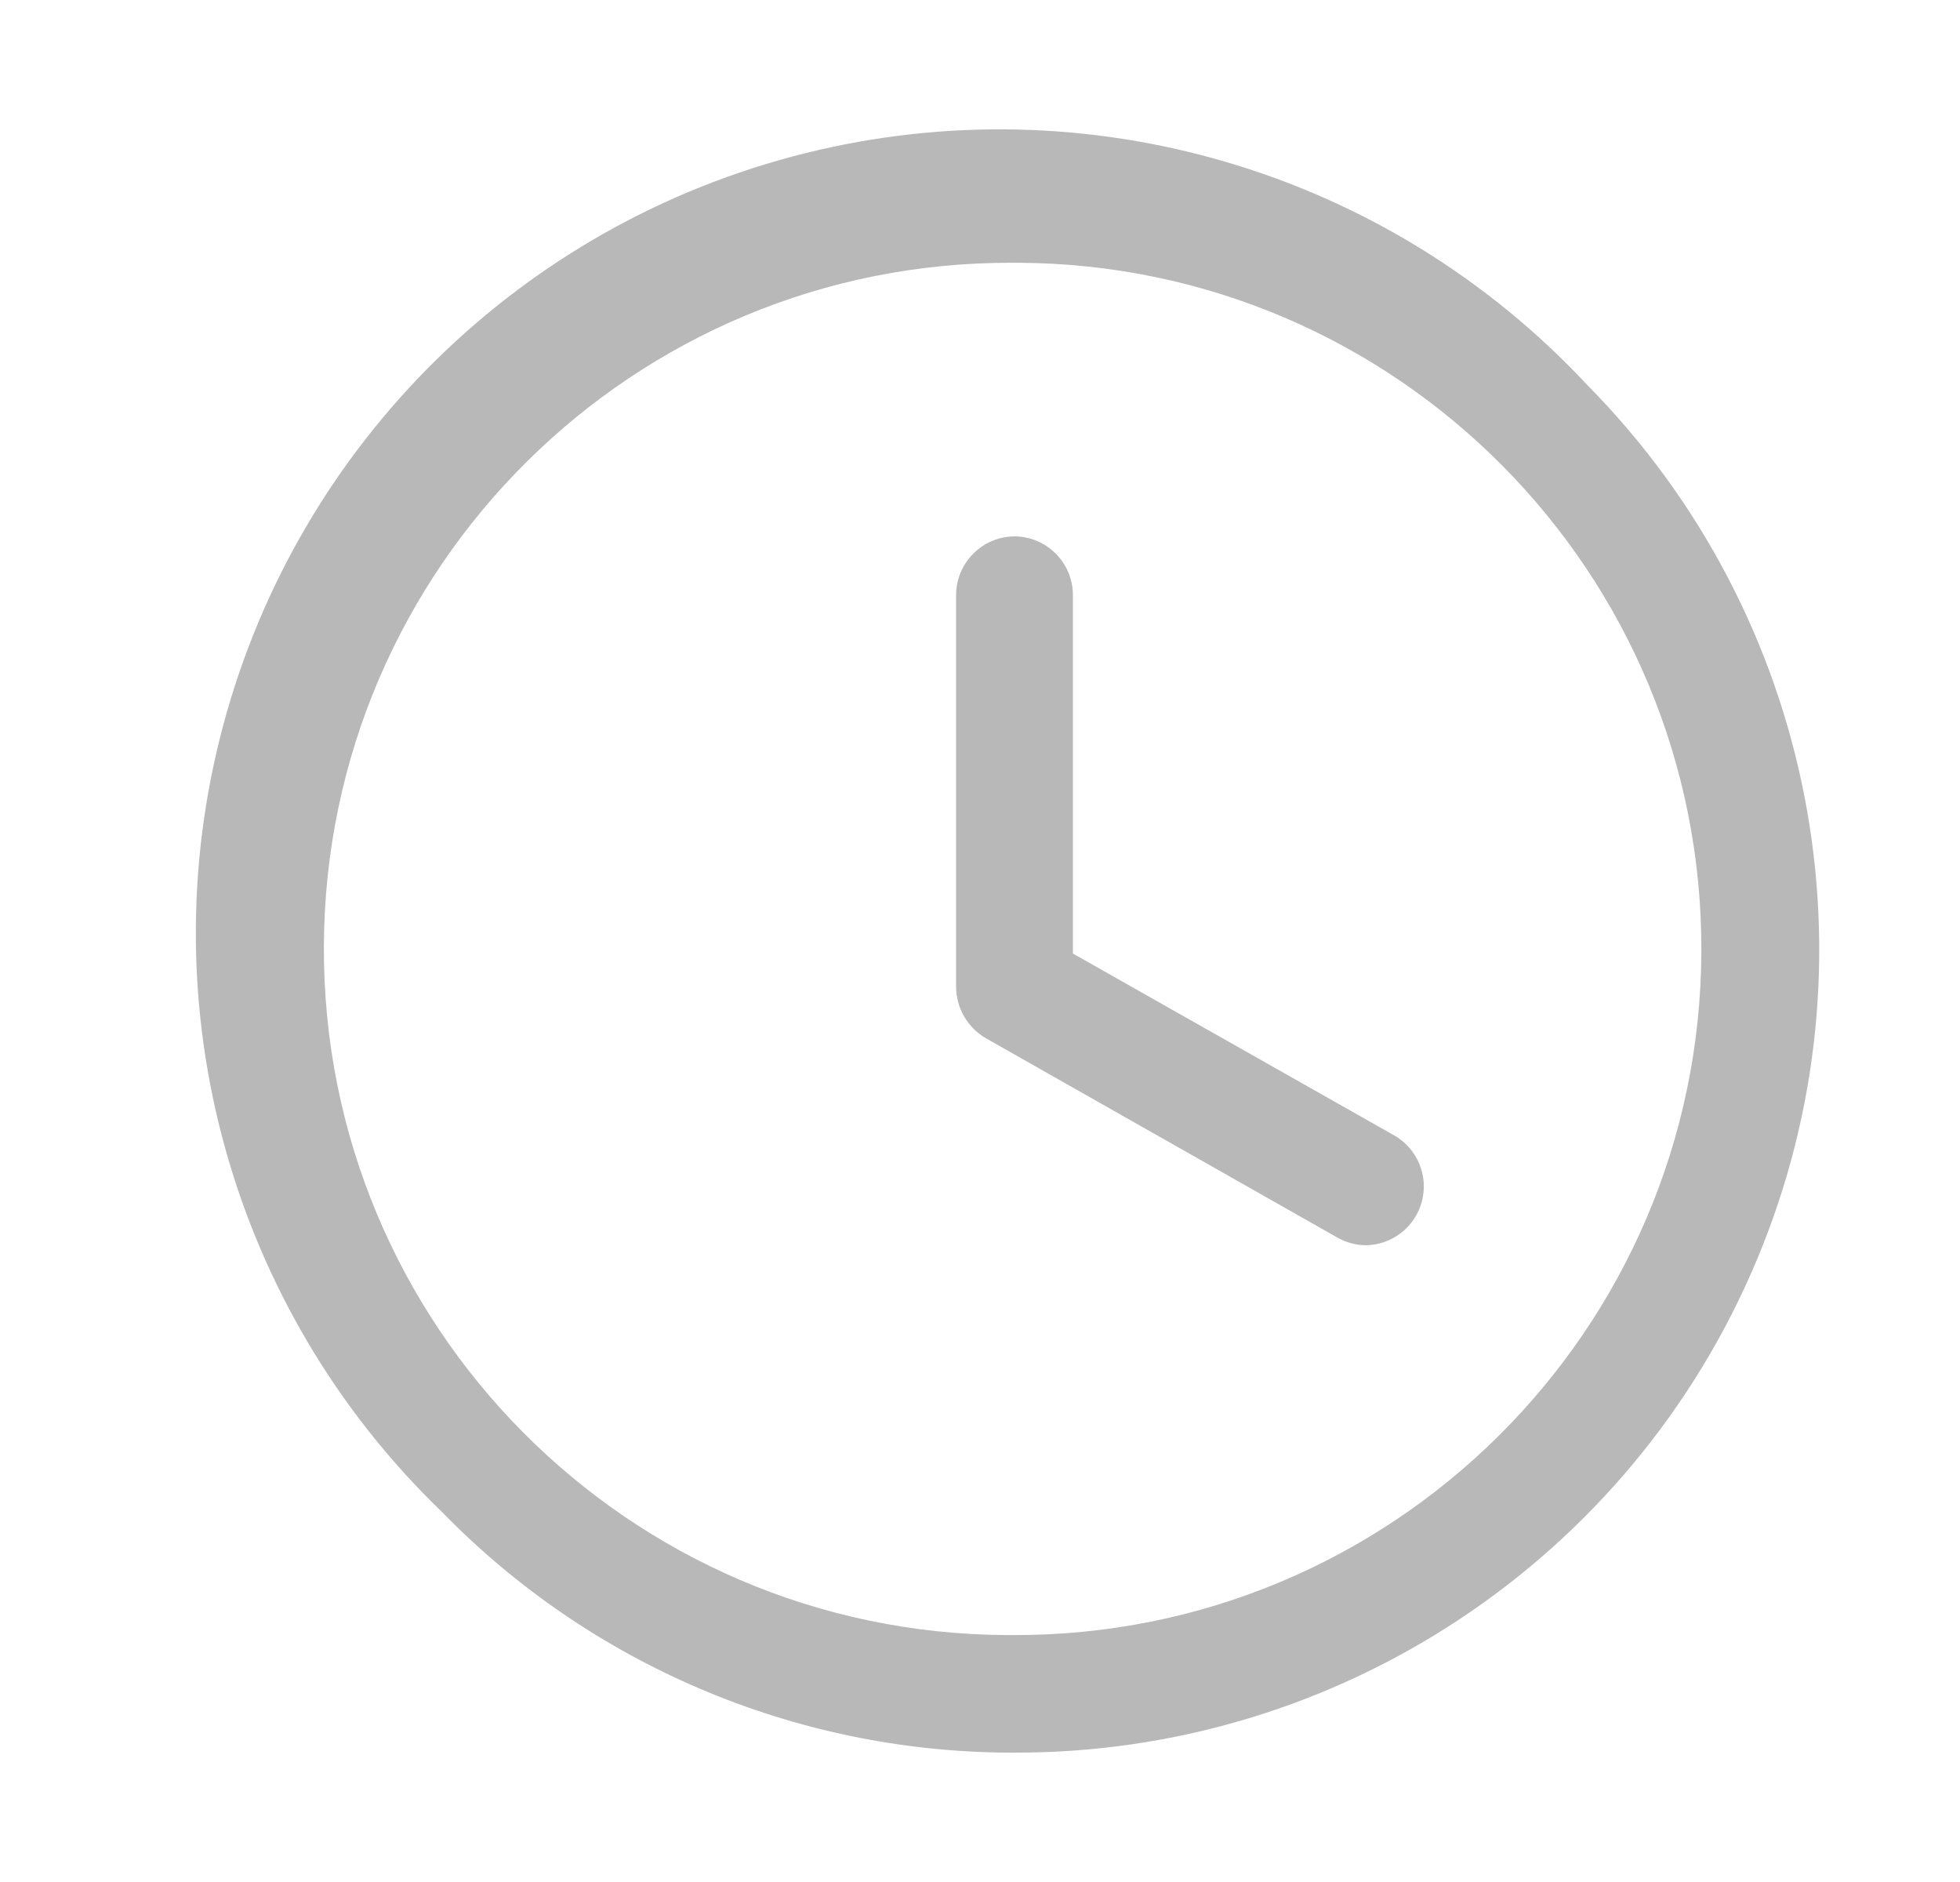
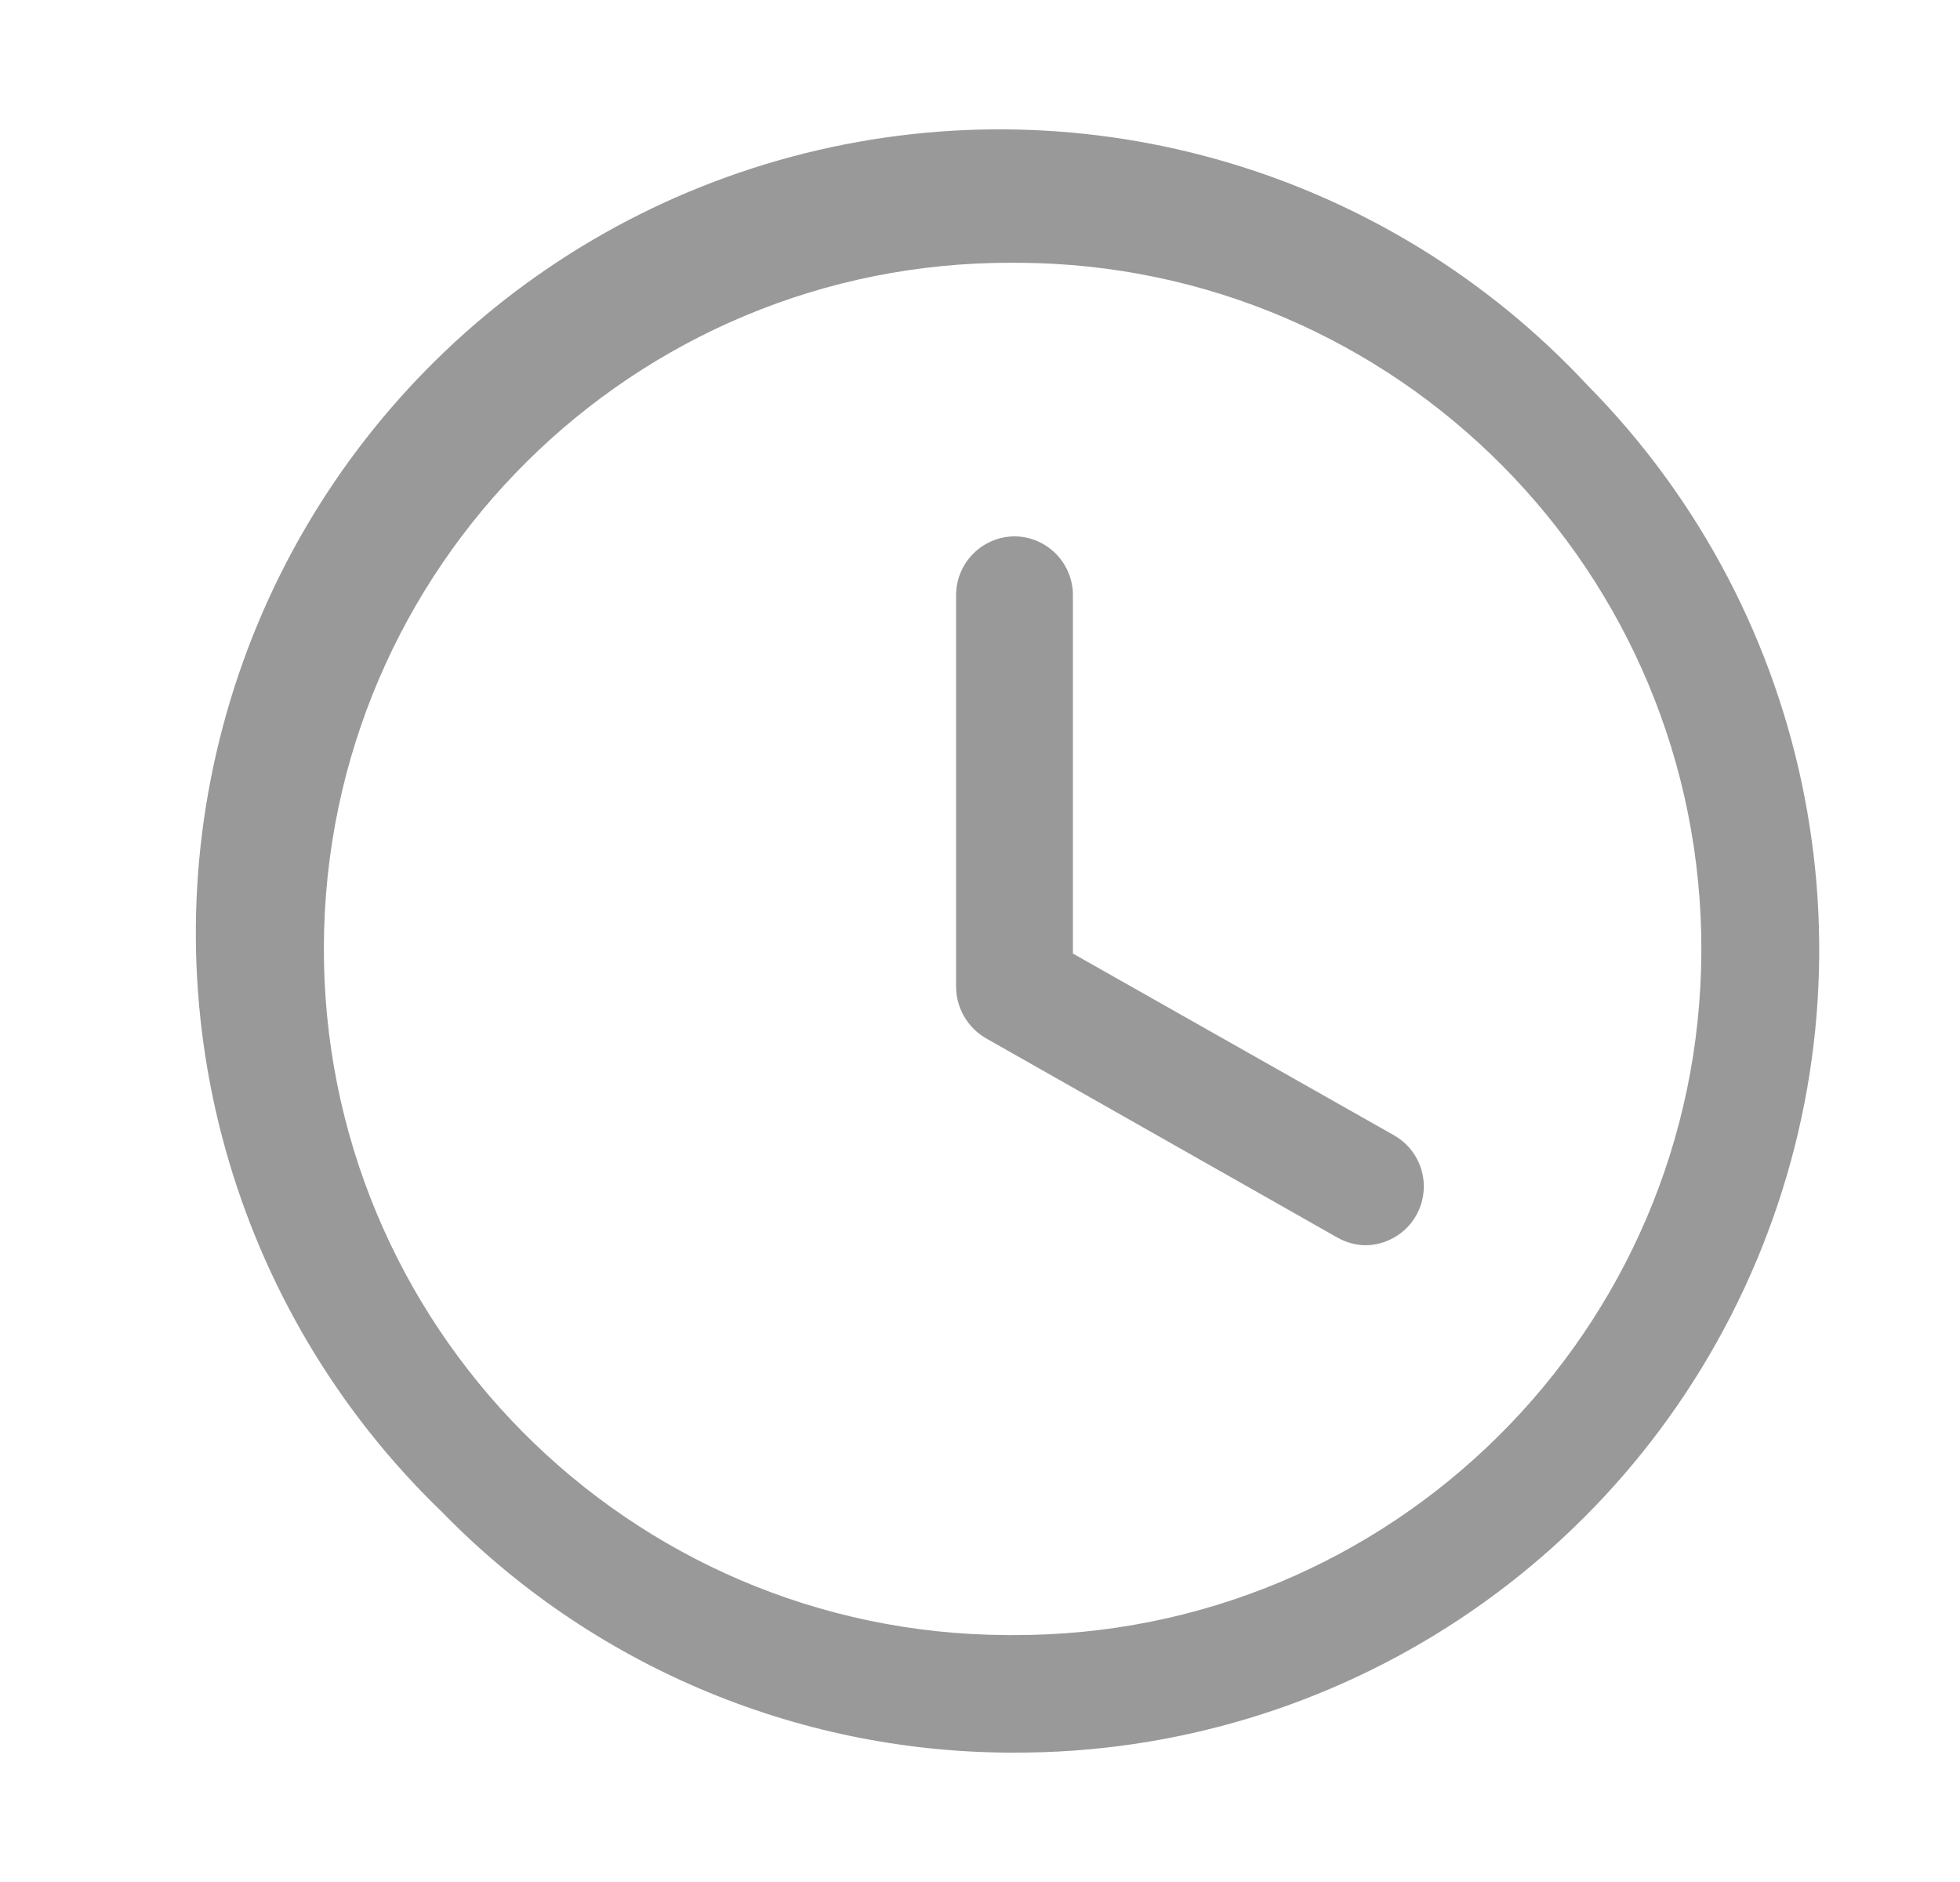
<svg xmlns="http://www.w3.org/2000/svg" width="25" height="24" viewBox="0 0 25 24" fill="none">
-   <path fill-rule="evenodd" clip-rule="evenodd" d="M20.246 4.91C17.704 2.184 13.883 1.052 10.266 1.955C6.65 2.857 3.808 5.652 2.846 9.253C1.883 12.854 2.952 16.694 5.636 19.28C7.532 21.226 10.129 22.331 12.846 22.35H12.926C17.064 22.366 20.805 19.889 22.406 16.073C24.008 12.258 23.155 7.853 20.246 4.91ZM12.936 20.851H12.846C8.013 20.831 4.112 16.898 4.131 12.066C4.15 7.233 8.083 3.331 12.916 3.351H12.986C17.818 3.37 21.72 7.303 21.701 12.136C21.682 16.968 17.748 20.87 12.916 20.851H12.936ZM17.785 14.48L13.685 12.16V7.6C13.688 7.401 13.611 7.209 13.473 7.067C13.334 6.924 13.144 6.842 12.945 6.84C12.535 6.84 12.201 7.17 12.195 7.58V12.58C12.195 12.852 12.34 13.104 12.575 13.24L17.055 15.78C17.165 15.843 17.289 15.878 17.415 15.88C17.754 15.878 18.05 15.649 18.136 15.322C18.223 14.994 18.079 14.649 17.785 14.48Z" fill="#B8B8B8" />
+   <path fill-rule="evenodd" clip-rule="evenodd" d="M20.246 4.91C17.704 2.184 13.883 1.052 10.266 1.955C6.65 2.857 3.808 5.652 2.846 9.253C1.883 12.854 2.952 16.694 5.636 19.28C7.532 21.226 10.129 22.331 12.846 22.35H12.926C17.064 22.366 20.805 19.889 22.406 16.073C24.008 12.258 23.155 7.853 20.246 4.91ZM12.936 20.851H12.846C8.013 20.831 4.112 16.898 4.131 12.066C4.15 7.233 8.083 3.331 12.916 3.351H12.986C17.818 3.37 21.72 7.303 21.701 12.136C21.682 16.968 17.748 20.87 12.916 20.851H12.936ZM17.785 14.48L13.685 12.16V7.6C13.688 7.401 13.611 7.209 13.473 7.067C13.334 6.924 13.144 6.842 12.945 6.84C12.535 6.84 12.201 7.17 12.195 7.58V12.58C12.195 12.852 12.34 13.104 12.575 13.24L17.055 15.78C17.165 15.843 17.289 15.878 17.415 15.88C17.754 15.878 18.05 15.649 18.136 15.322C18.223 14.994 18.079 14.649 17.785 14.48Z" fill="#999999" />
</svg>
